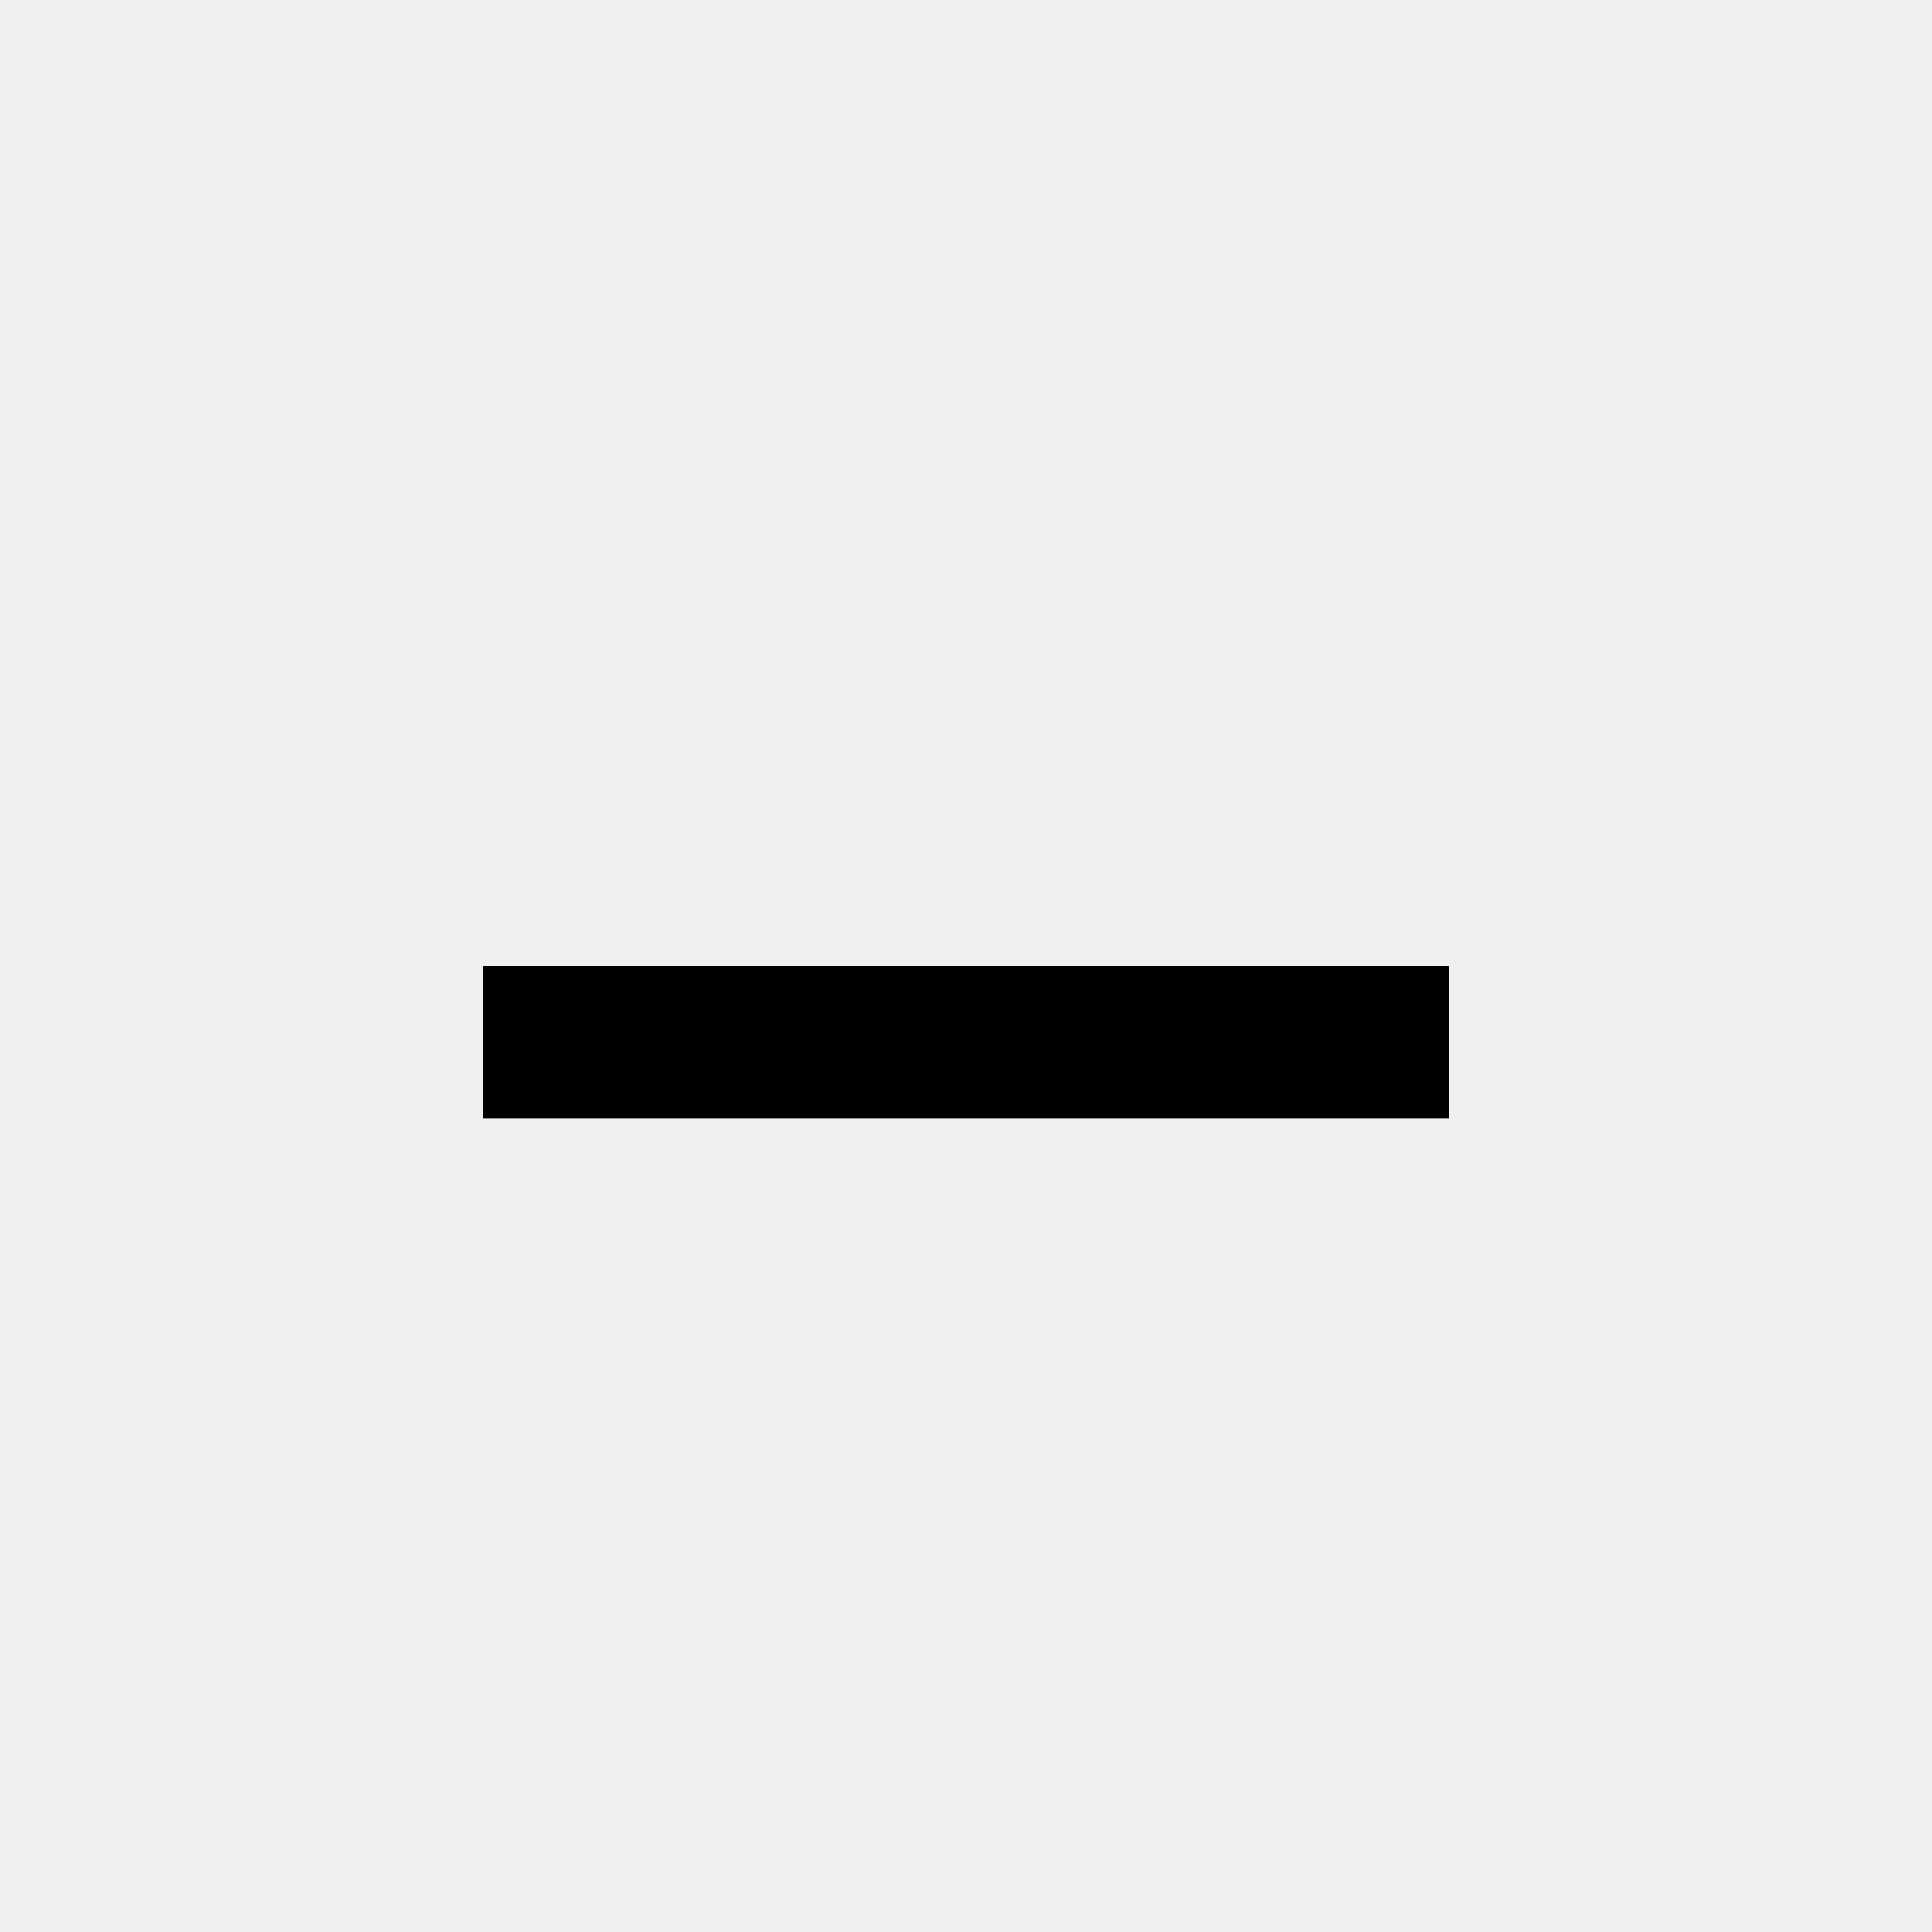
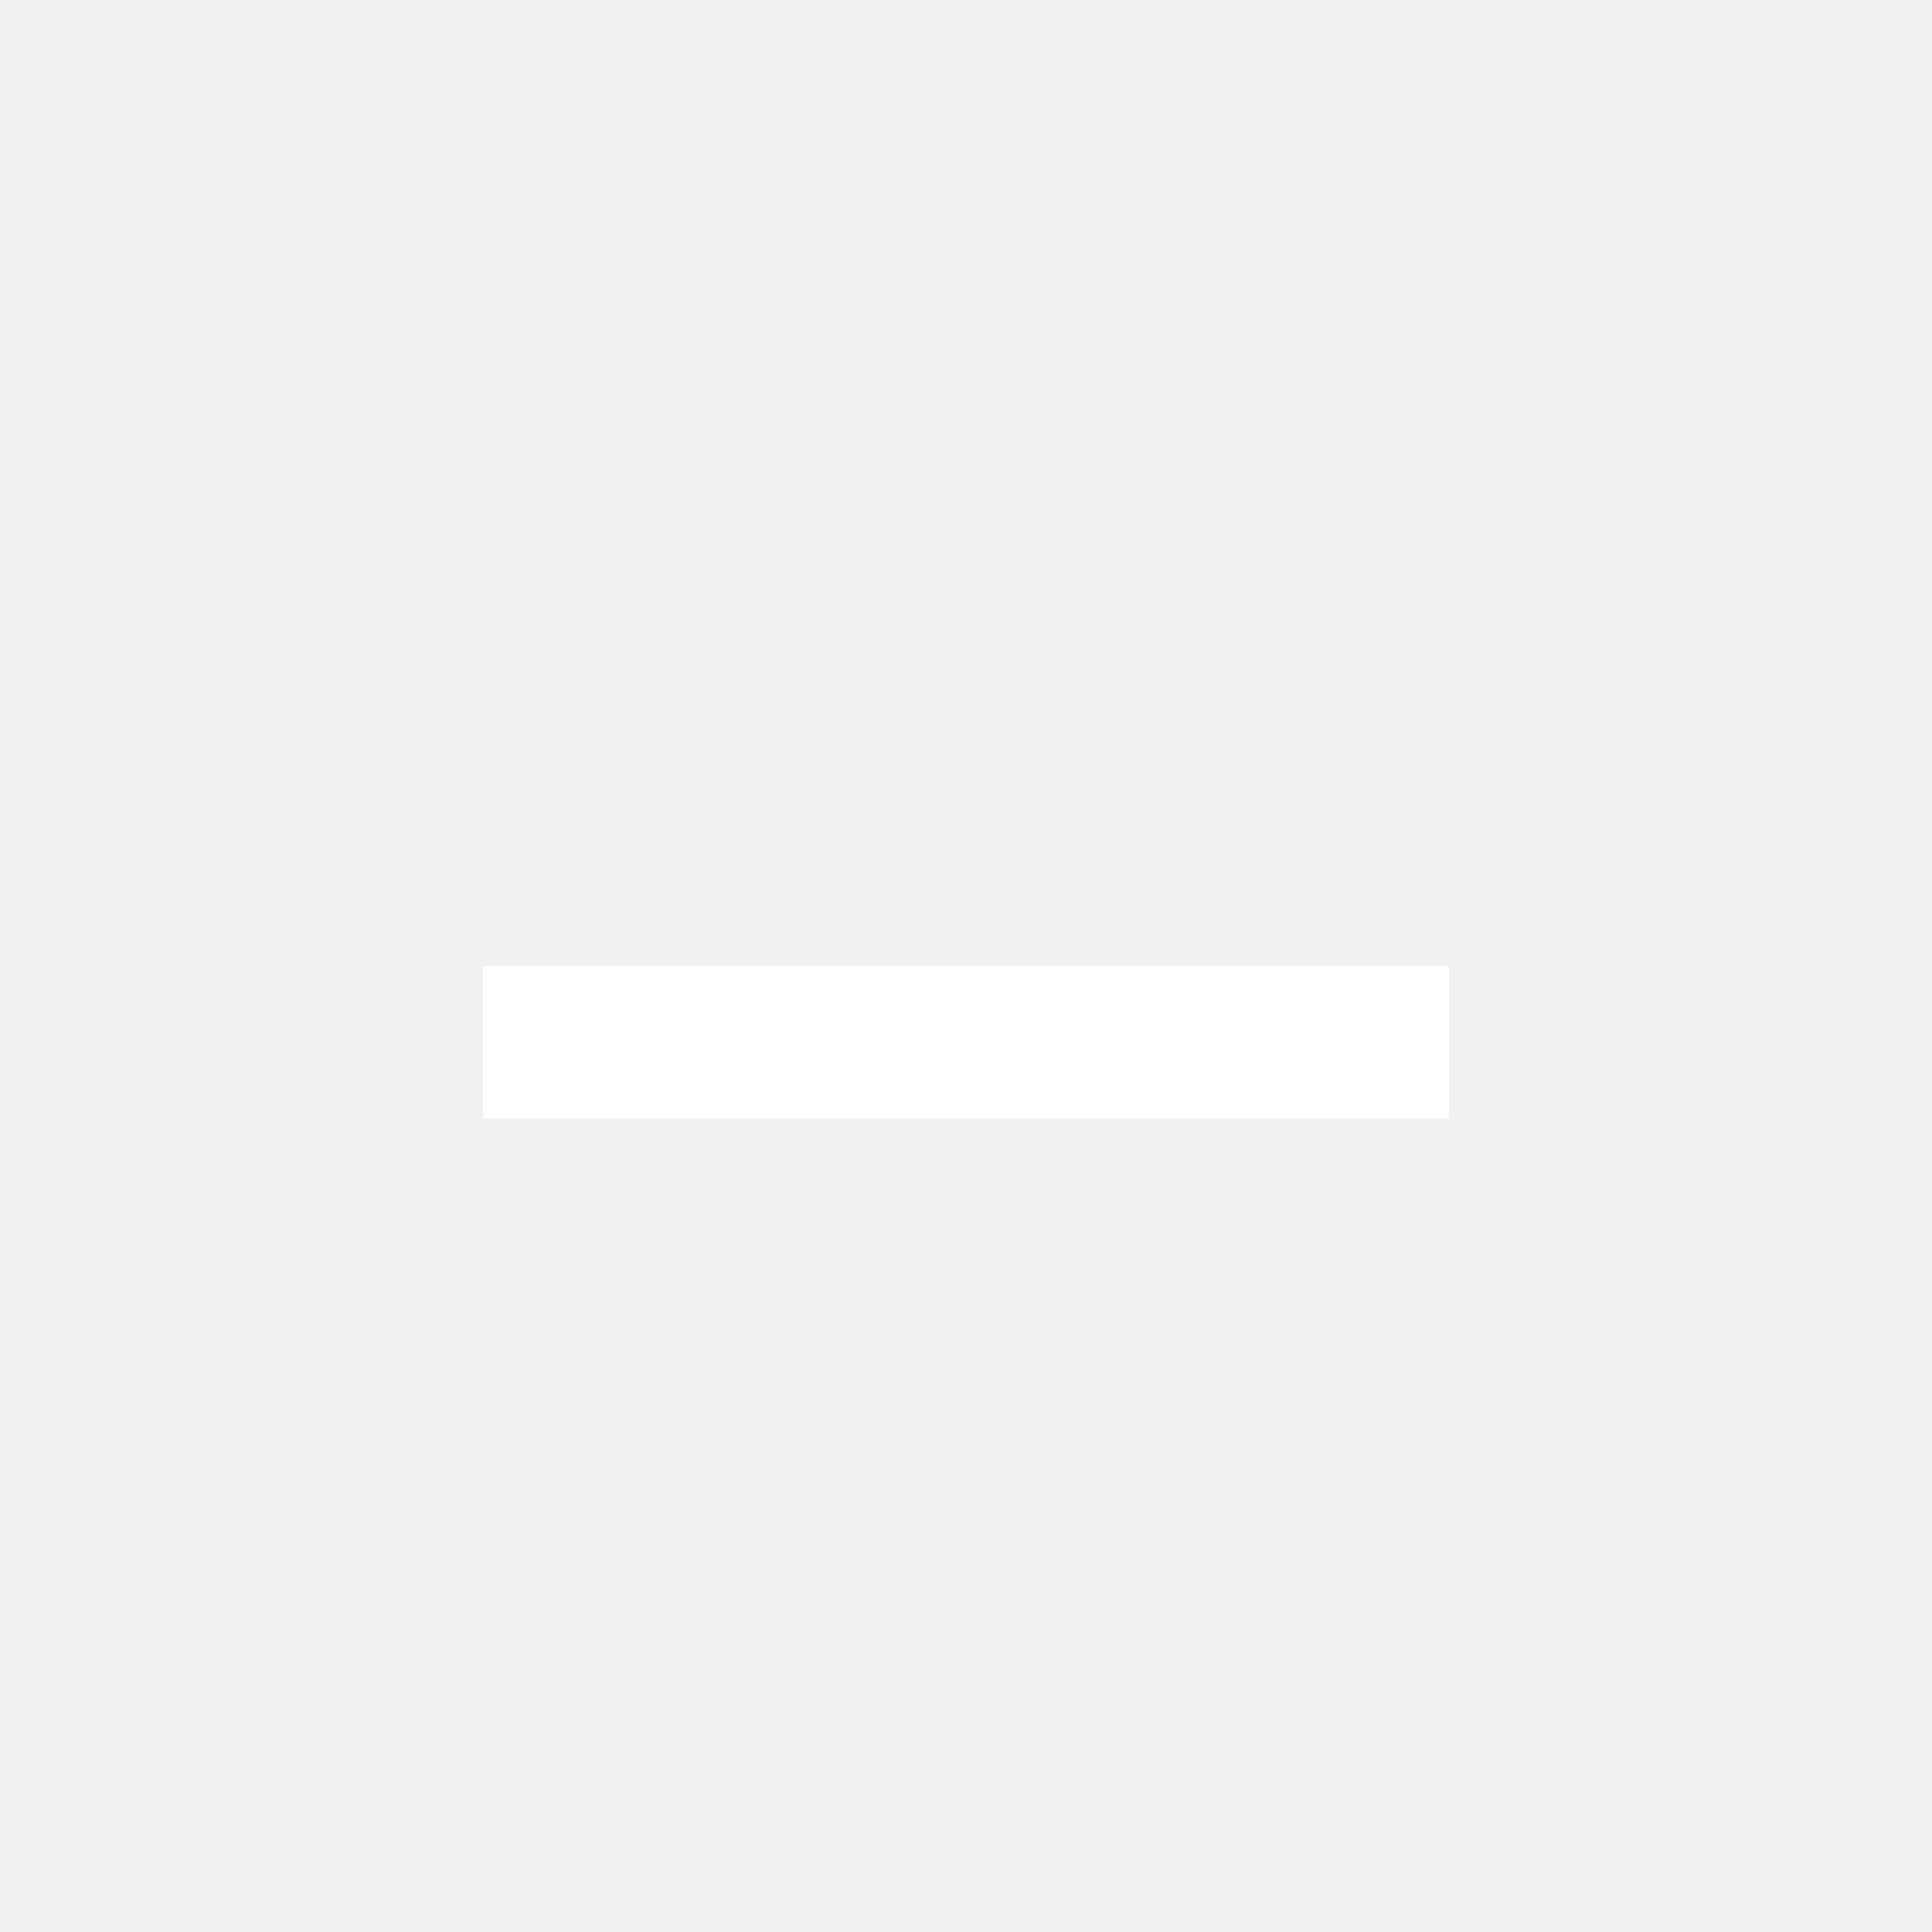
- <svg xmlns="http://www.w3.org/2000/svg" version="1.1" baseProfile="full" width="76" height="76" viewBox="0 0 76.00 76.00" enable-background="new 0 0 76.00 76.00" xml:space="preserve">
-   <path fill="#000000" fill-opacity="1" stroke-width="0.2" stroke-linejoin="round" d="M 19,38L 57,38L 57,44L 19,44L 19,38 Z " />
+ <svg xmlns="http://www.w3.org/2000/svg" version="1.1" width="76" height="76" viewBox="0 0 76.00 76.00" enable-background="new 0 0 76.00 76.00" xml:space="preserve" id="svg2">
+   <defs id="defs8" />
+   <g id="layer1" style="display:none">
+     <path style="fill:#000000;fill-opacity:1;stroke-width:0.2;stroke-linejoin:round" d="m 19,38 38,0 0,6 -38,0 0,-6 z" id="path4" />
+   </g>
+   <g id="layer2" style="display:none">
+     <path id="path4141" d="m 19,38 38,0 0,6 -38,0 0,-6 z" style="display:inline;fill:#9b9b9b;fill-opacity:1;stroke-width:0.2;stroke-linejoin:round" />
+   </g>
+   <g id="layer3">
+     <path style="display:inline;fill:#ffffff;fill-opacity:1;stroke-width:0.2;stroke-linejoin:round" d="m 19,38 38,0 0,6 -38,0 0,-6 z" id="path4145" />
+   </g>
</svg>
